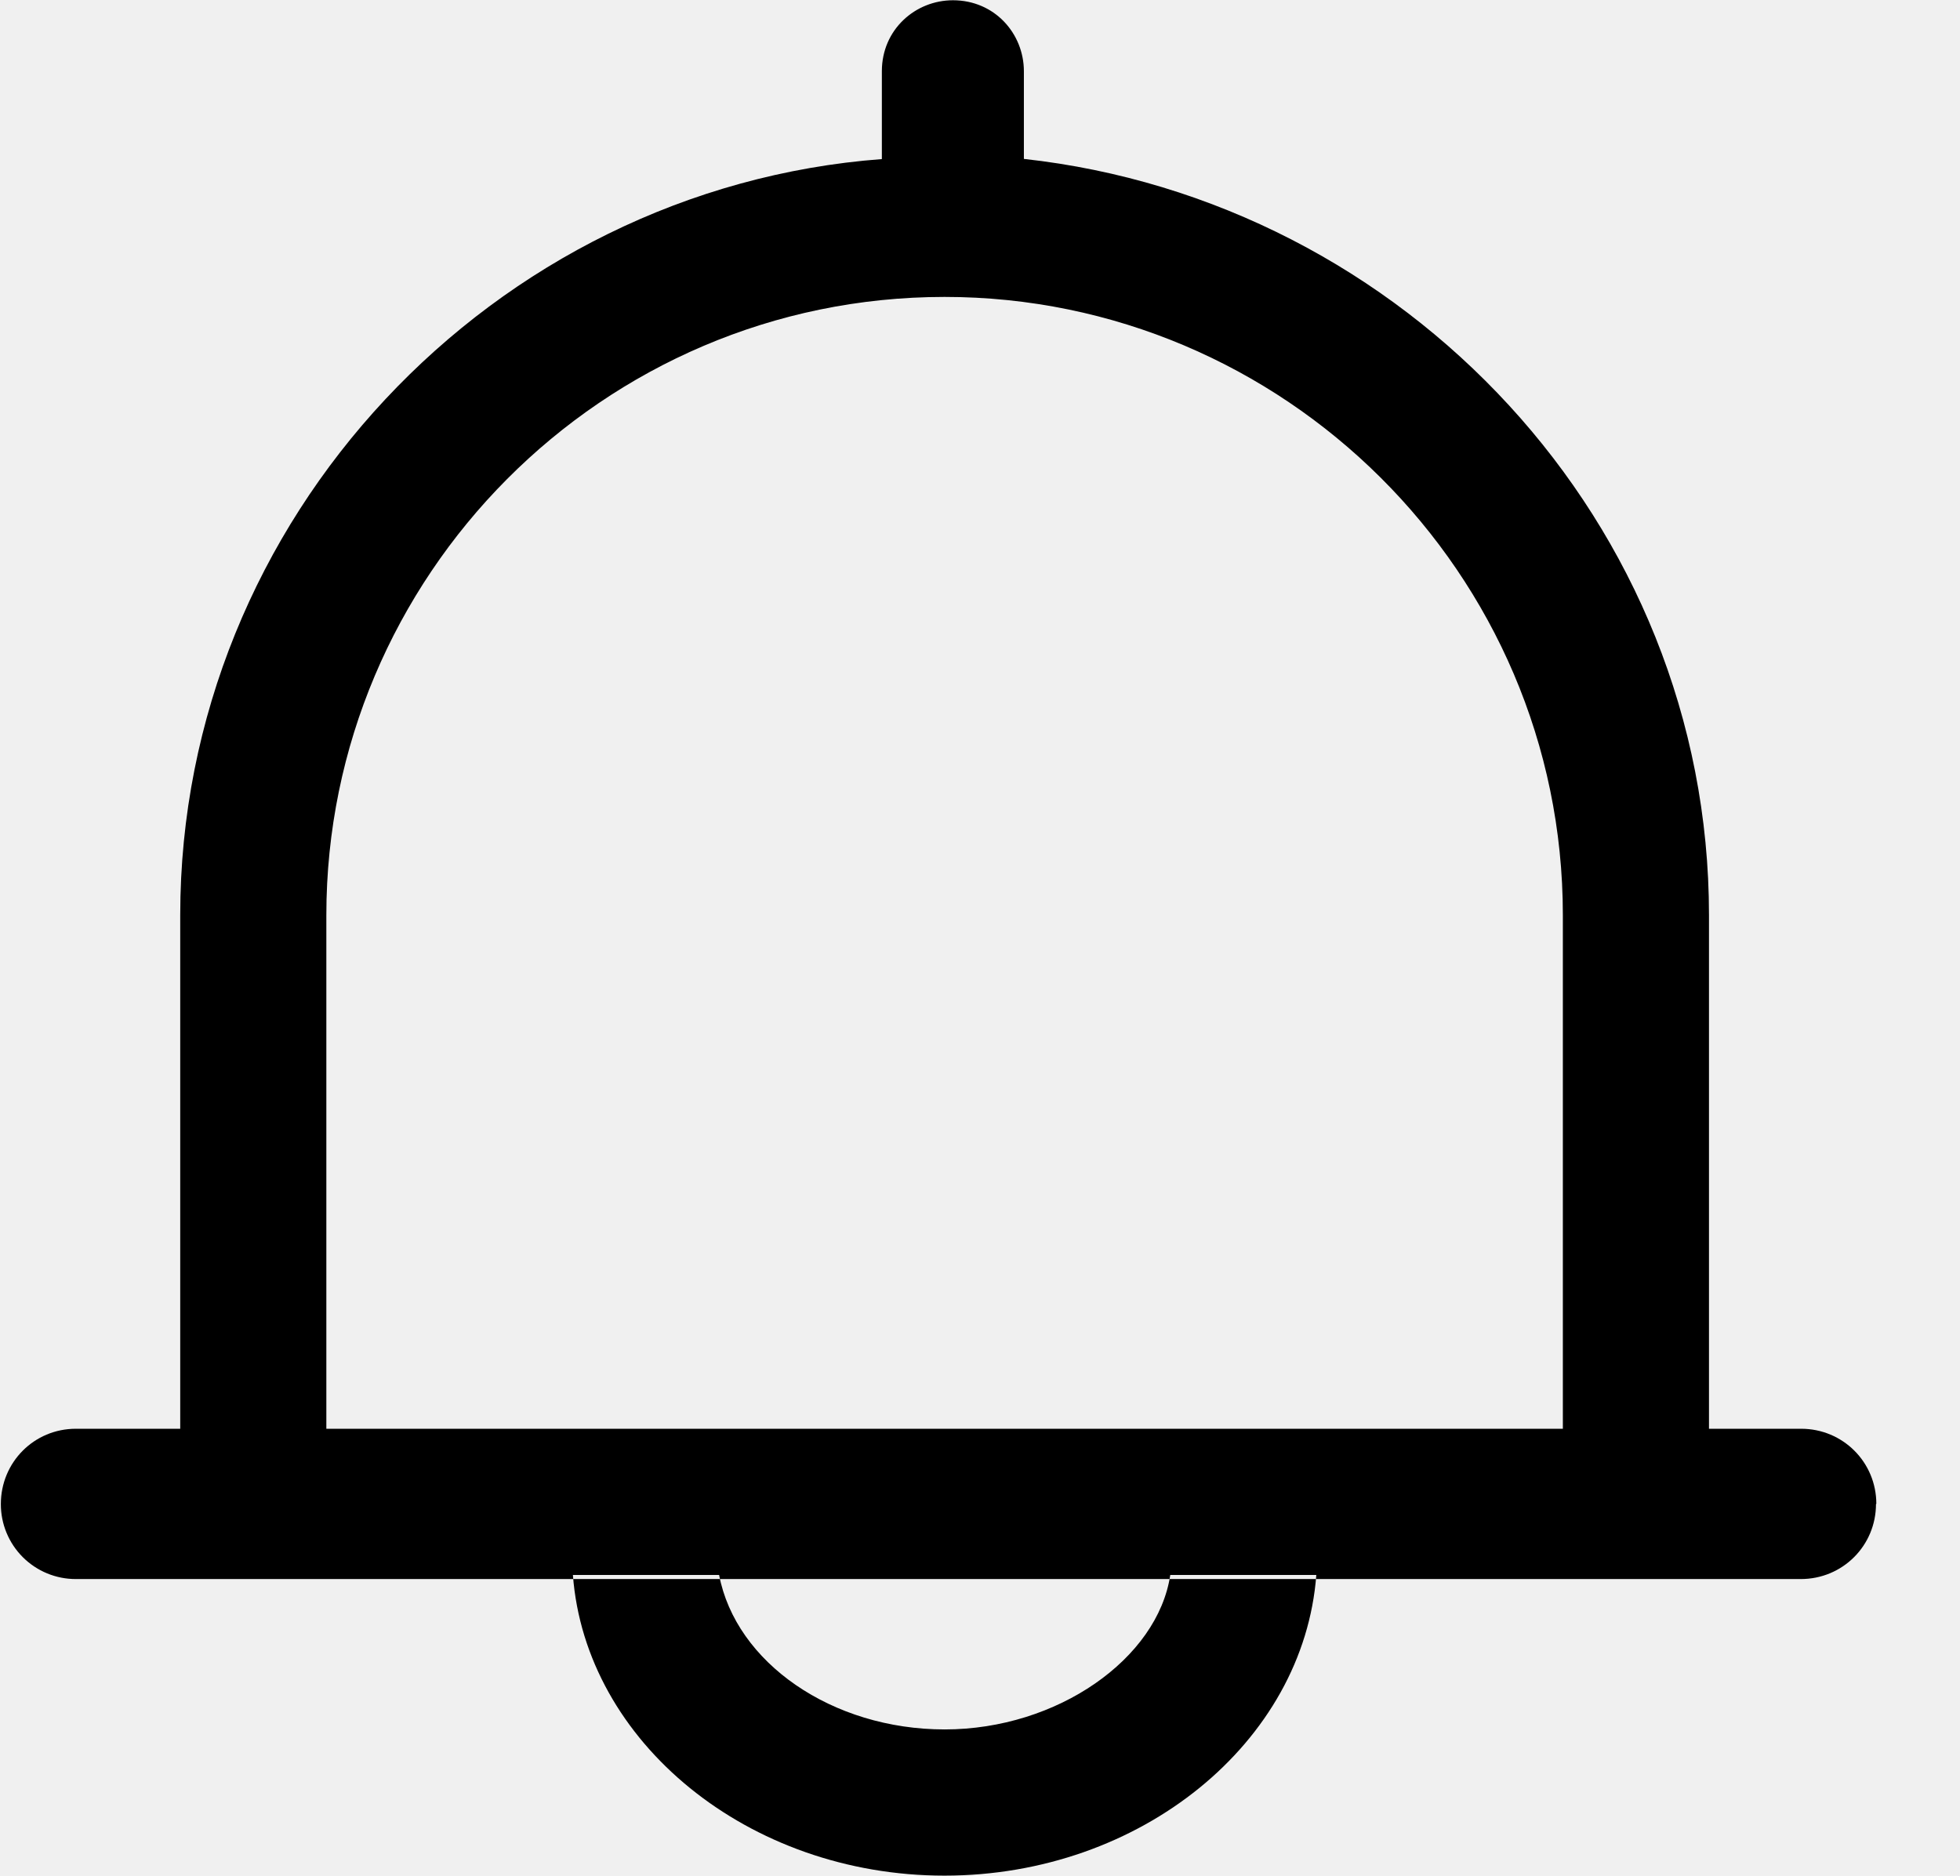
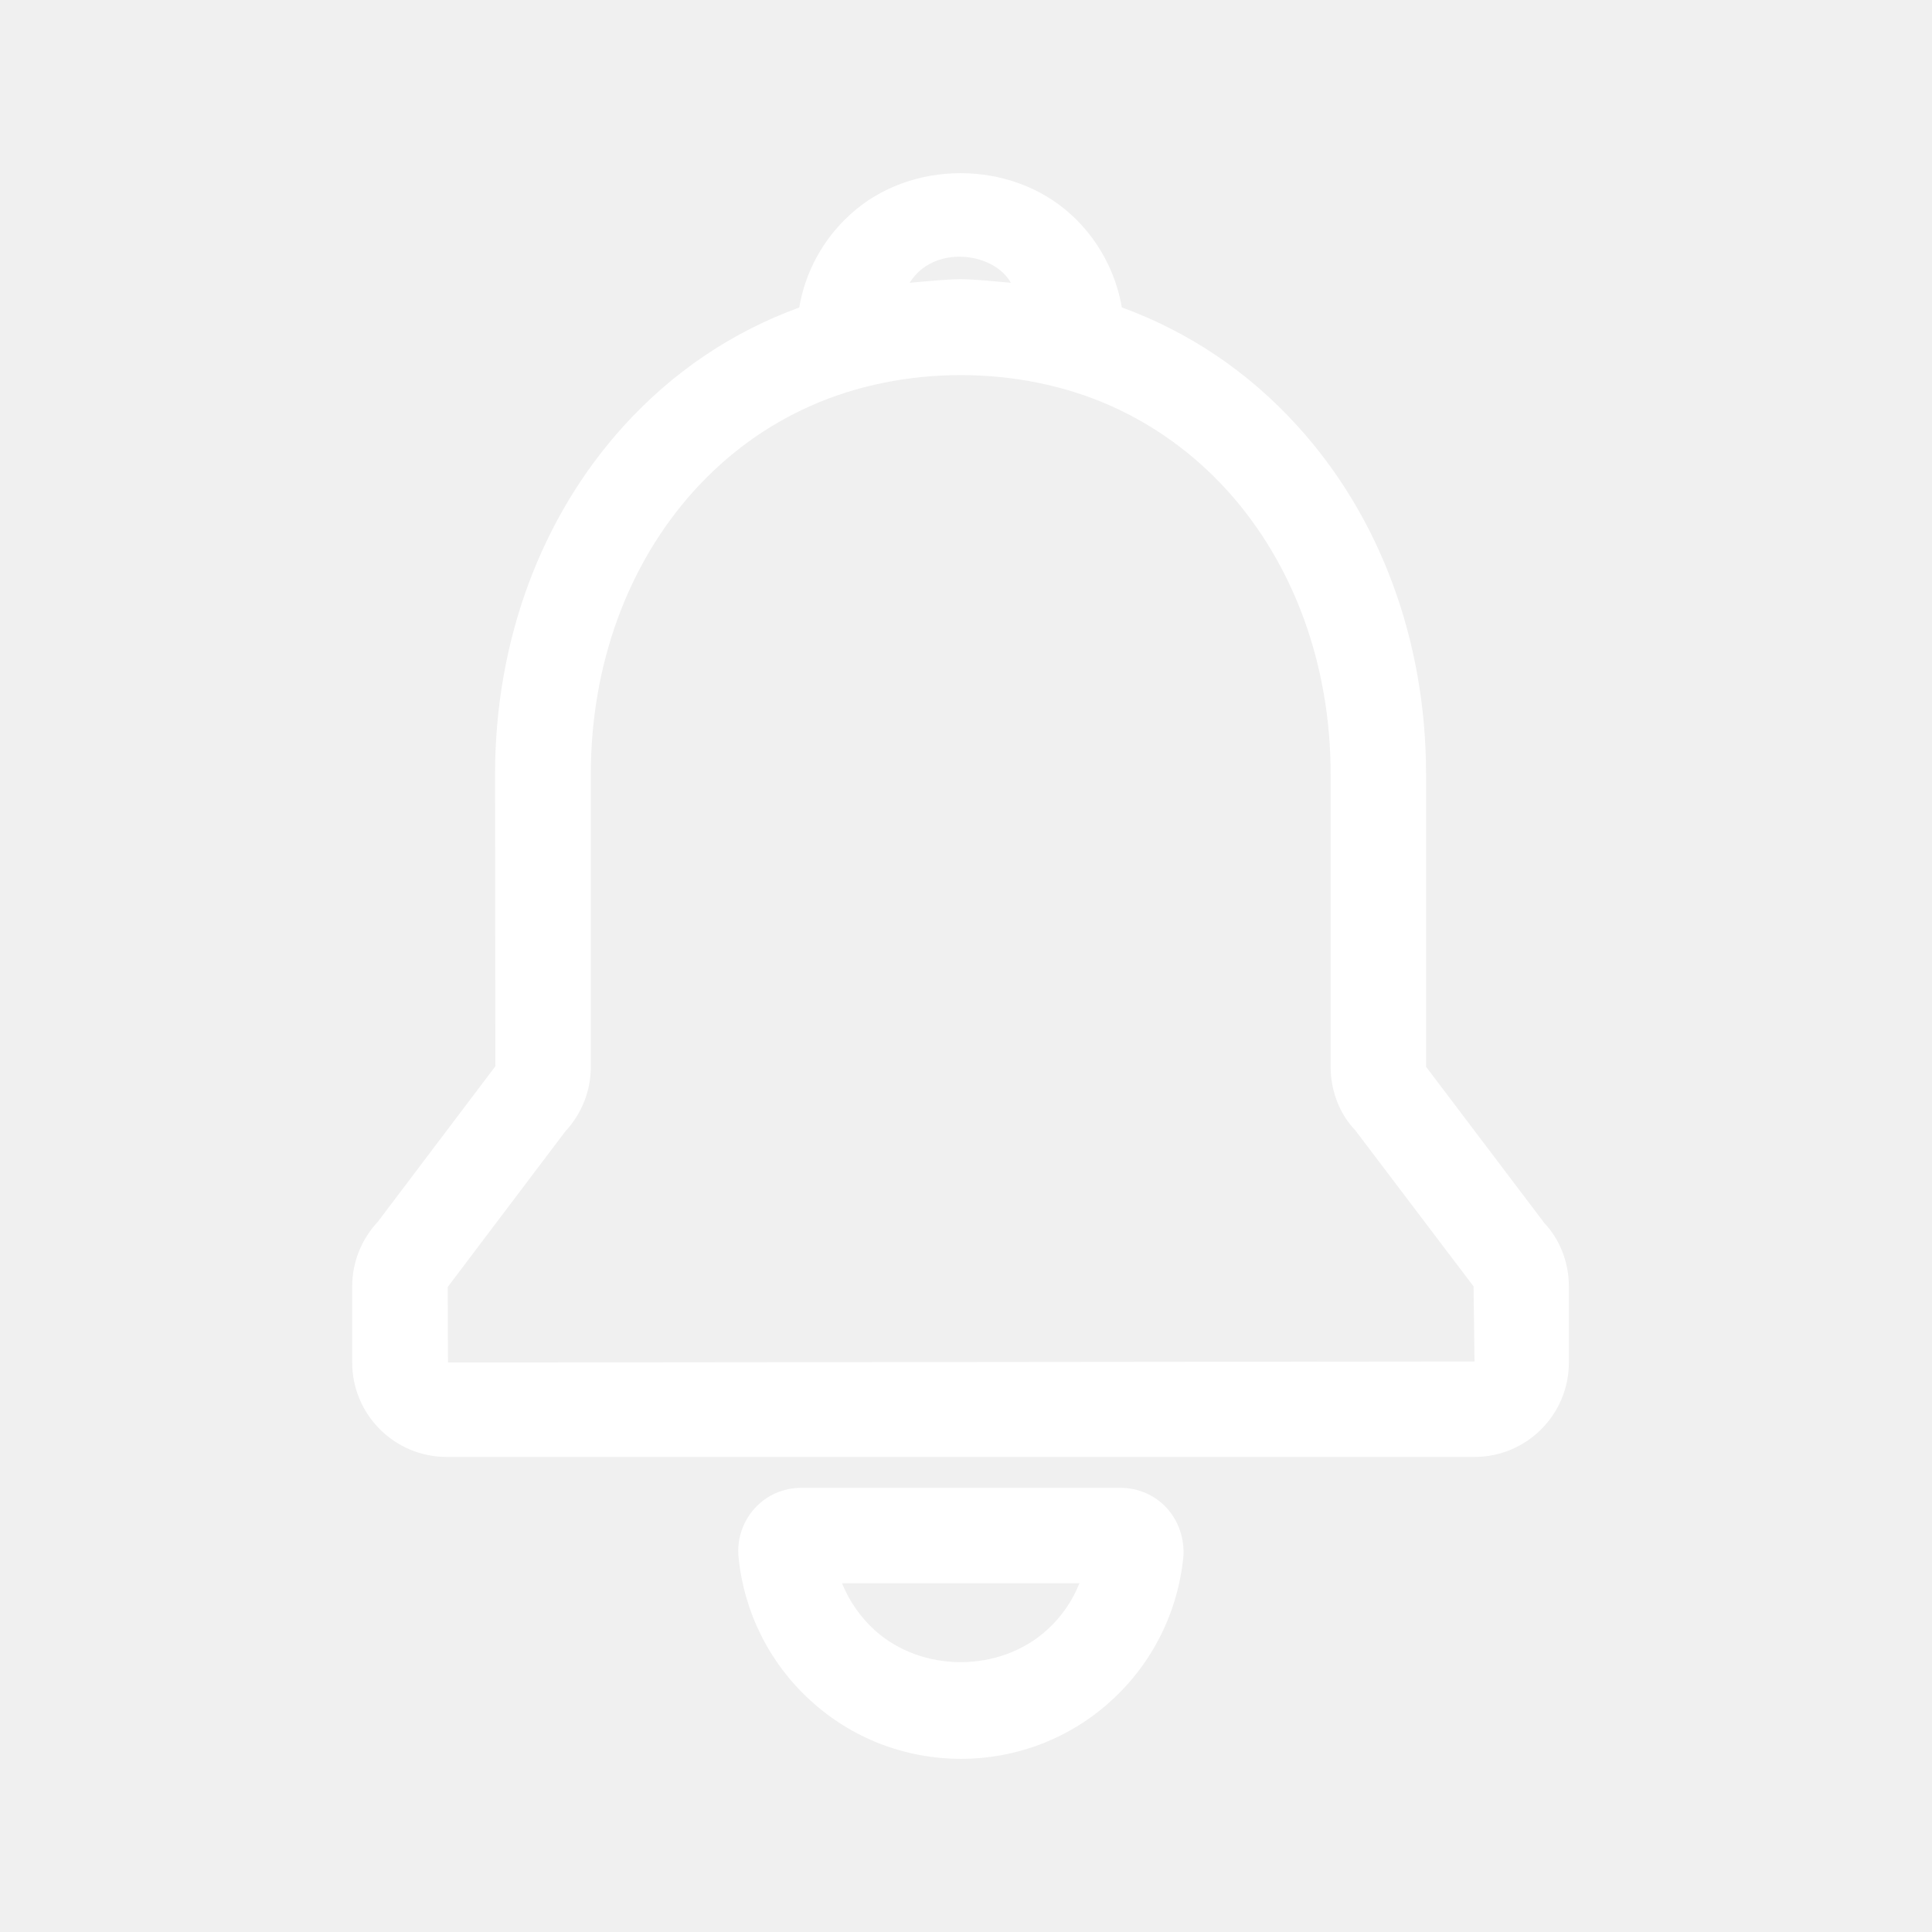
- <svg xmlns="http://www.w3.org/2000/svg" t="1627528664715" class="icon" viewBox="0 0 1070 1024" version="1.1" p-id="1876" width="50.156" height="48">
-   <defs>
-     <style type="text/css">@font-face { font-family: feedback-iconfont; src: url("//at.alicdn.com/t/font_1031158_1uhr8ri0pk5.eot?#iefix") format("embedded-opentype"), url("//at.alicdn.com/t/font_1031158_1uhr8ri0pk5.woff2") format("woff2"), url("//at.alicdn.com/t/font_1031158_1uhr8ri0pk5.woff") format("woff"), url("//at.alicdn.com/t/font_1031158_1uhr8ri0pk5.ttf") format("truetype"), url("//at.alicdn.com/t/font_1031158_1uhr8ri0pk5.svg#iconfont") format("svg"); }
- </style>
-   </defs>
-   <path d="M932.965 499.62v280.411h-79.772v-280.411c0-187.003-152.841-337.517-337.517-337.517-187.049 0-337.517 152.795-337.517 337.517v280.457H98.388v-280.457c0-216.649 170.946-396.81 383.034-412.774V38.908c0-22.805 18.291-38.769 38.815-38.769 22.805 0 38.722 18.244 38.722 38.769v47.844c207.574 22.805 374.005 198.405 374.005 412.821z m91.174 321.46c0 22.805-18.244 41.003-41.049 41.003H41.422a40.863 40.863 0 0 1-40.956-40.956c0-22.805 18.151-41.096 40.956-41.096h941.855c22.805 0 41.049 18.244 41.049 41.049h-0.14z m-385.268 38.769c-6.842 45.61-61.574 84.333-123.148 84.333s-114.026-36.488-123.148-84.333H312.757c6.842 91.174 95.735 164.151 202.827 164.151 107.278 0 196.171-72.93 203.013-164.151h-79.772z" p-id="1877" />
+ <svg xmlns="http://www.w3.org/2000/svg" t="1685878708351" class="icon" viewBox="0 0 1024 1024" version="1.1" p-id="1672" width="128" height="128">
+   <path d="M593.862 788.582 424.671 788.582c-9.444 0-18.438 3.932-24.695 10.902-6.314 6.971-9.441 16.324-8.548 25.676 2.86 29.192 16.324 56.239 38.01 76.018 21.773 20.017 50.161 31.038 79.89 31.038 29.696 0 58.085-11.022 79.83-30.978 21.715-19.84 35.178-46.886 38.068-76.256 0.596-9.474-2.535-18.707-8.639-25.499C612.3 792.514 603.306 788.582 593.862 788.582zM555.02 863.826c-25.082 22.877-66.605 22.818-91.567 0.06-7.596-6.971-13.404-15.429-17.158-24.723l125.823 0C568.395 848.516 562.644 856.915 555.02 863.826z" fill="#ffffff" p-id="1673" />
+   <path d="M818.609 648.343l-62.763-82.928 0-36.222 0-13.046L755.845 410.433c0-70.745-24.216-136.337-68.183-184.682-26.003-28.626-57.31-49.715-93.055-62.822-3.306-18.944-12.721-36.252-26.926-49.208-32.051-29.251-85.104-29.251-117.096 0-14.357 13.046-23.77 30.383-26.987 49.268-35.714 13.046-67.022 34.135-93.026 62.791-43.938 48.434-68.184 114.026-68.184 184.653l0.179 154.686-62.315 82.451c-8.757 9.353-13.582 21.507-13.582 34.256l0 40.332c0 27.644 22.461 50.043 50.043 50.043l544.812 0c27.611 0 50.011-22.4 50.011-50.043l0-40.332C831.535 669.075 826.74 656.922 818.609 648.343zM535.776 149.882c-7.387-0.656-19.302-1.906-26.569-1.906-7.298 0-19.689 1.252-27.048 1.906C494.579 129.627 526.543 133.38 535.776 149.882zM237.427 722.156l-0.12-40.035 62.315-82.45c8.698-9.354 13.524-21.447 13.524-34.256L313.147 410.433c0-58.056 19.54-111.554 54.986-150.635 17.574-19.362 38.307-34.375 61.541-44.682 48.852-21.745 110.302-21.745 159.096 0 23.321 10.425 43.994 25.438 61.539 44.682 35.449 39.081 54.959 92.579 54.959 150.635l0 105.716 0 13.046 0 36.222c0 12.867 4.826 25.081 12.956 33.54l62.791 82.868 0.509 39.795L237.427 722.156z" fill="#ffffff" p-id="1674" />
</svg>
